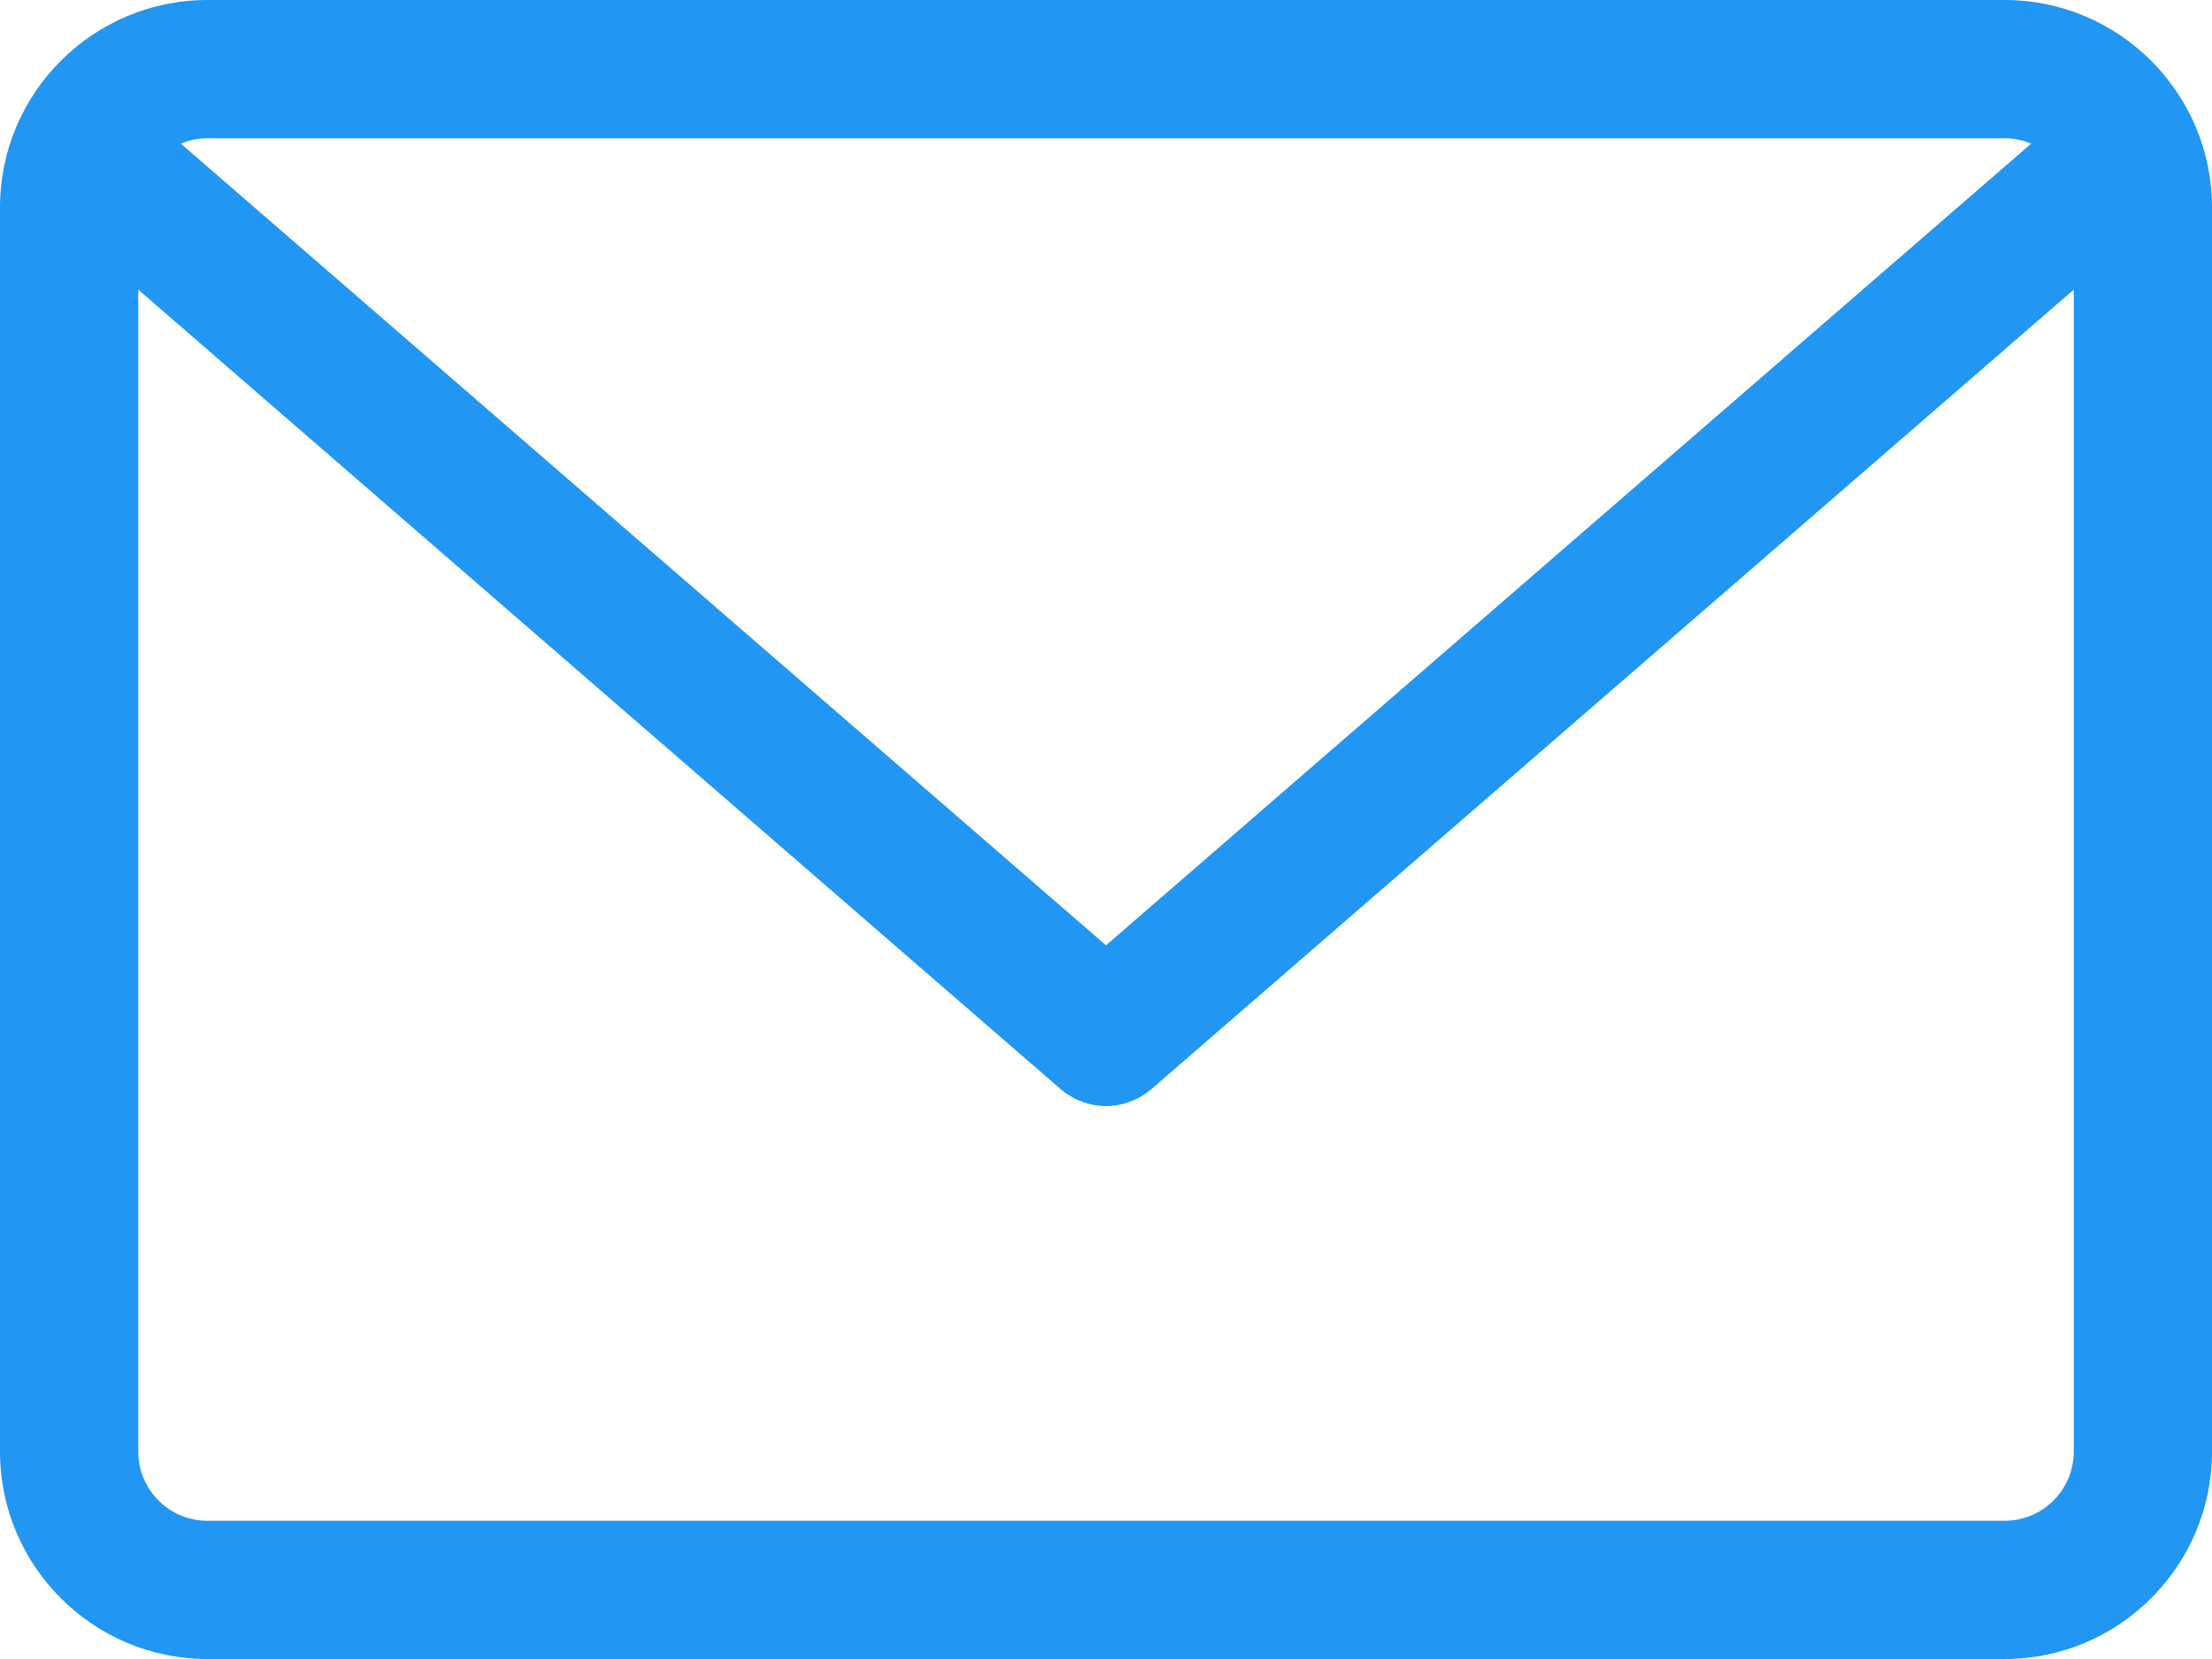
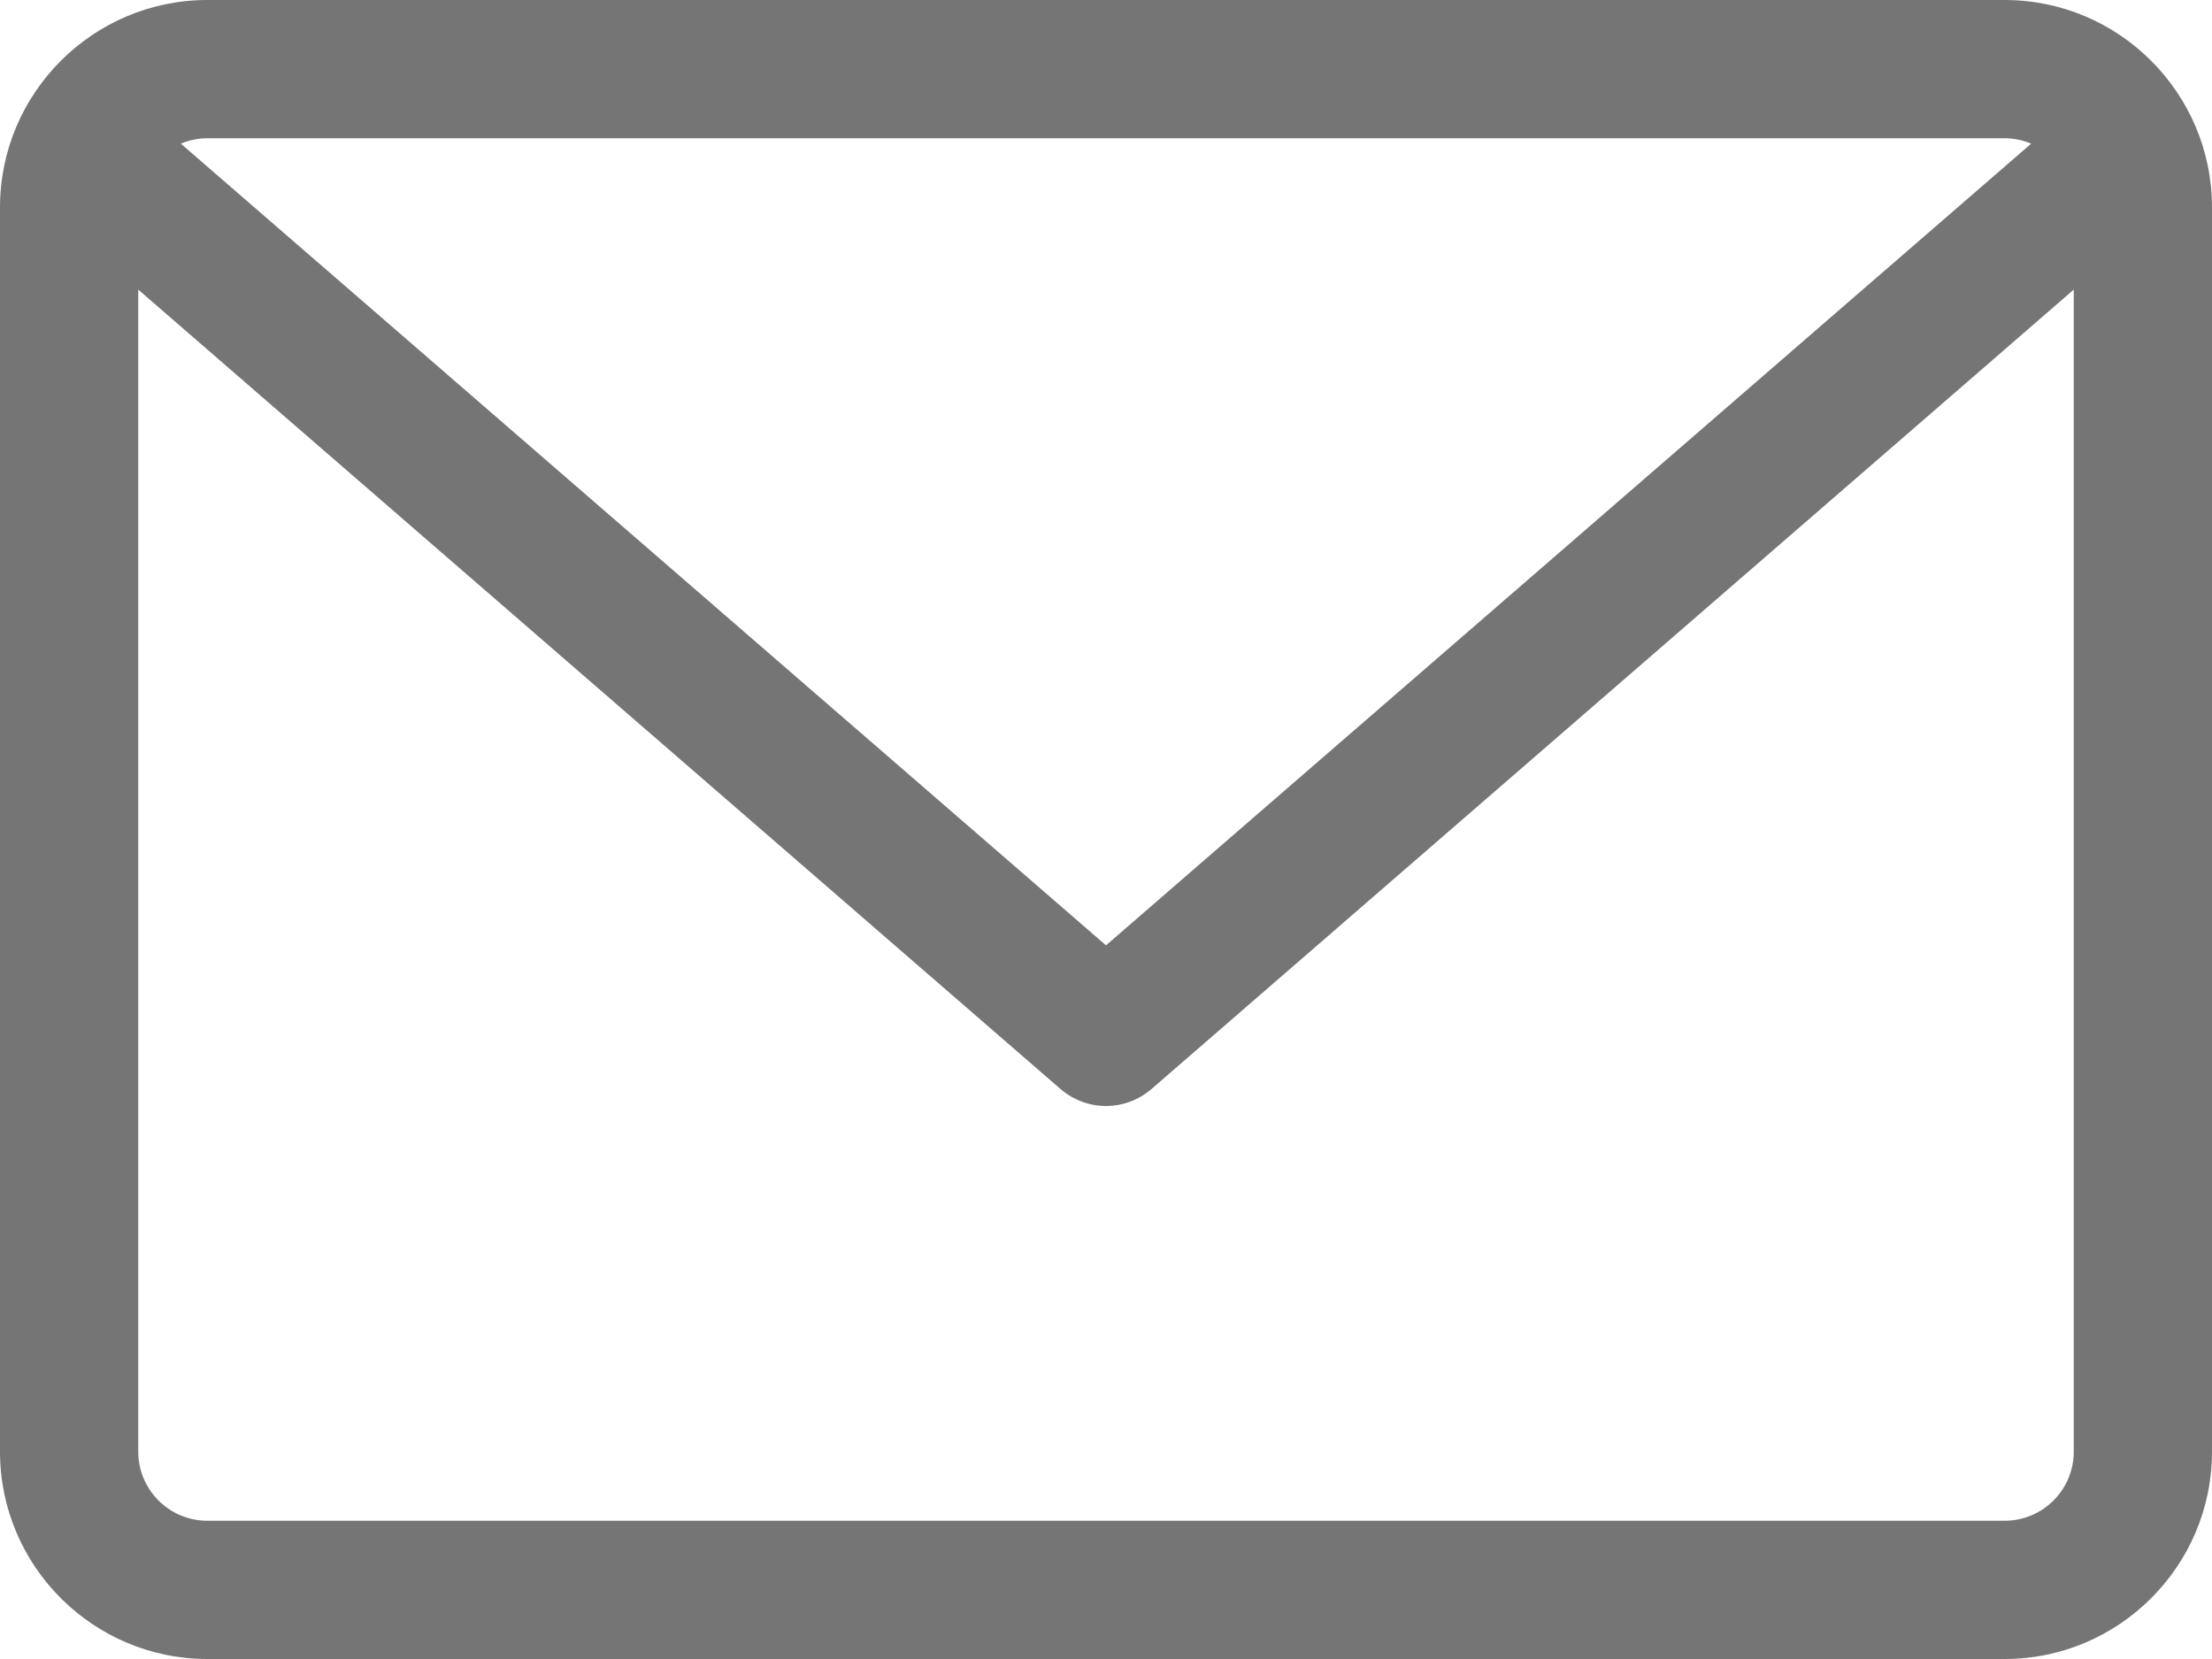
<svg xmlns="http://www.w3.org/2000/svg" width="16" height="12" viewBox="0 0 16 12" fill="none">
-   <path d="M14.5 0H1.5C0.673 0 0 0.673 0 1.5V10.5C0 11.327 0.673 12 1.5 12H14.5C15.327 12 16 11.327 16 10.5V1.5C16 0.673 15.327 0 14.5 0ZM14.5 1C14.568 1 14.633 1.014 14.692 1.039L8 6.838L1.308 1.039C1.367 1.014 1.432 1 1.5 1H14.5ZM14.5 11H1.5C1.224 11 1 10.776 1 10.5V2.095L7.672 7.878C7.767 7.959 7.883 8 8 8C8.117 8 8.233 7.959 8.328 7.878L15 2.095V10.5C15 10.776 14.776 11 14.5 11Z" fill="#2196F3" />
+   <path d="M14.5 0H1.5C0.673 0 0 0.673 0 1.5V10.5C0 11.327 0.673 12 1.5 12H14.5C15.327 12 16 11.327 16 10.5V1.5C16 0.673 15.327 0 14.5 0ZM14.5 1C14.568 1 14.633 1.014 14.692 1.039L8 6.838L1.308 1.039C1.367 1.014 1.432 1 1.5 1H14.5ZM14.5 11H1.5C1.224 11 1 10.776 1 10.5V2.095L7.672 7.878C7.767 7.959 7.883 8 8 8C8.117 8 8.233 7.959 8.328 7.878L15 2.095V10.5C15 10.776 14.776 11 14.5 11Z" fill="#757575" />
</svg>
